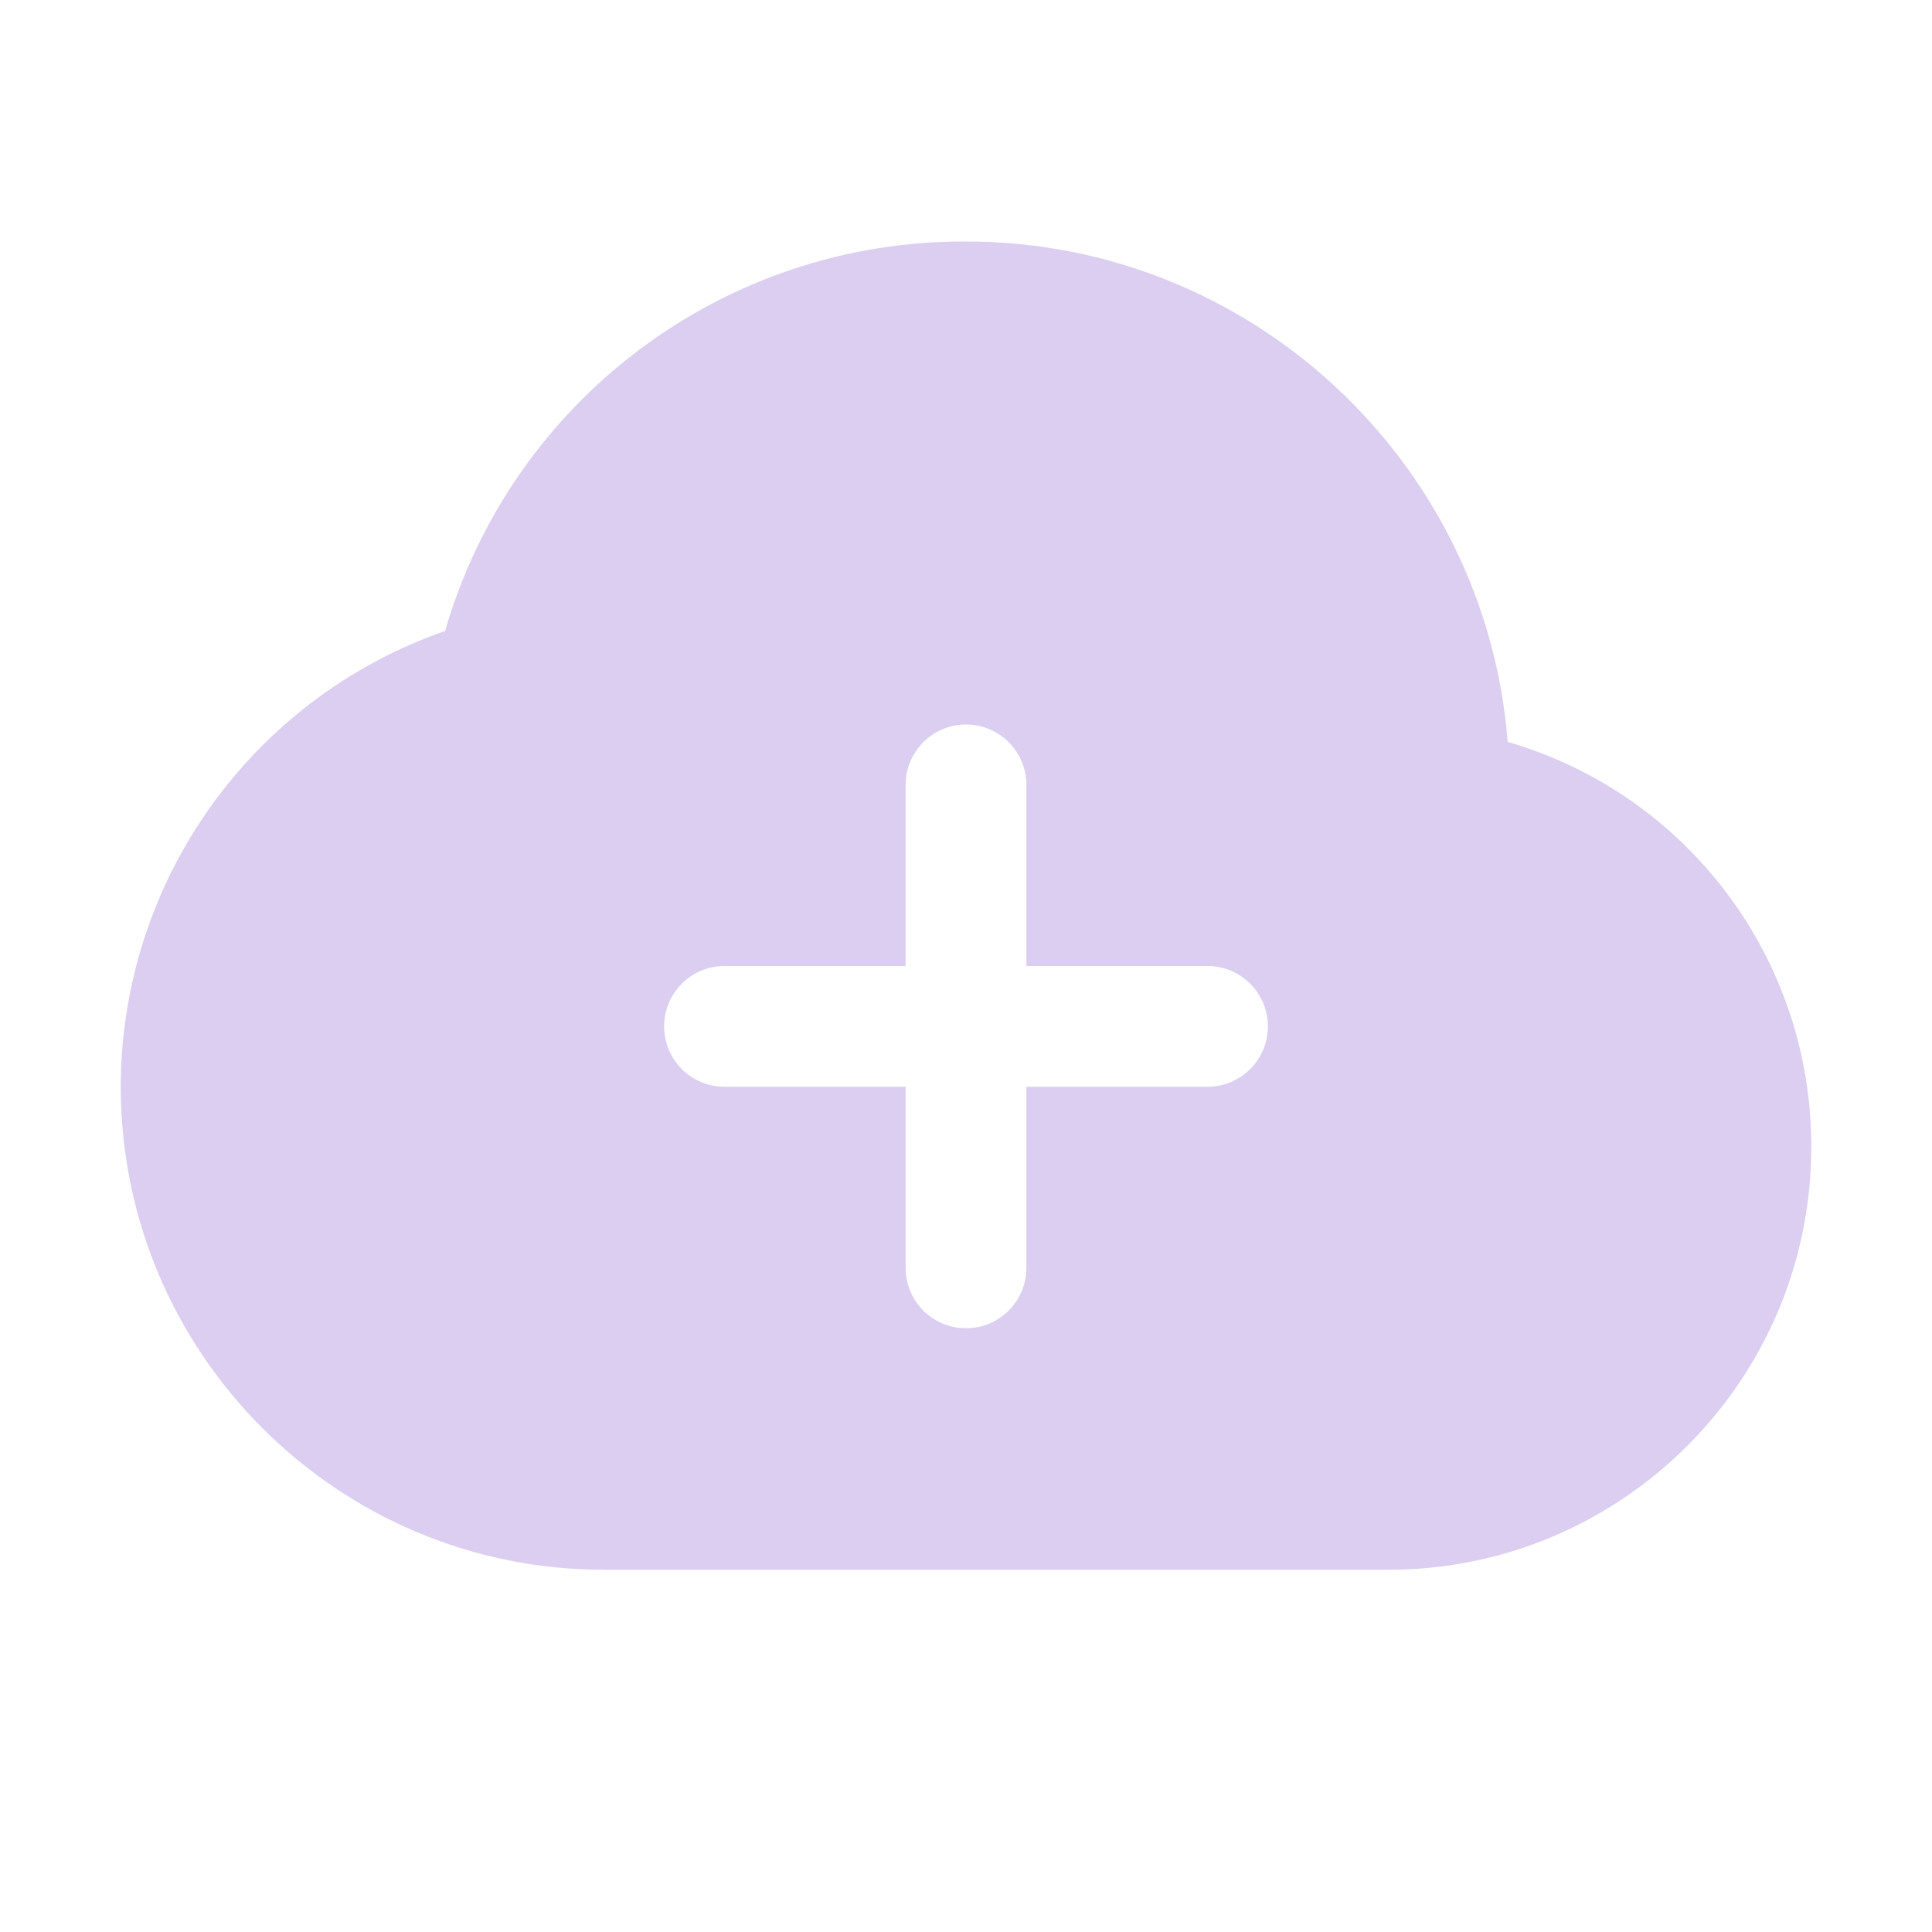
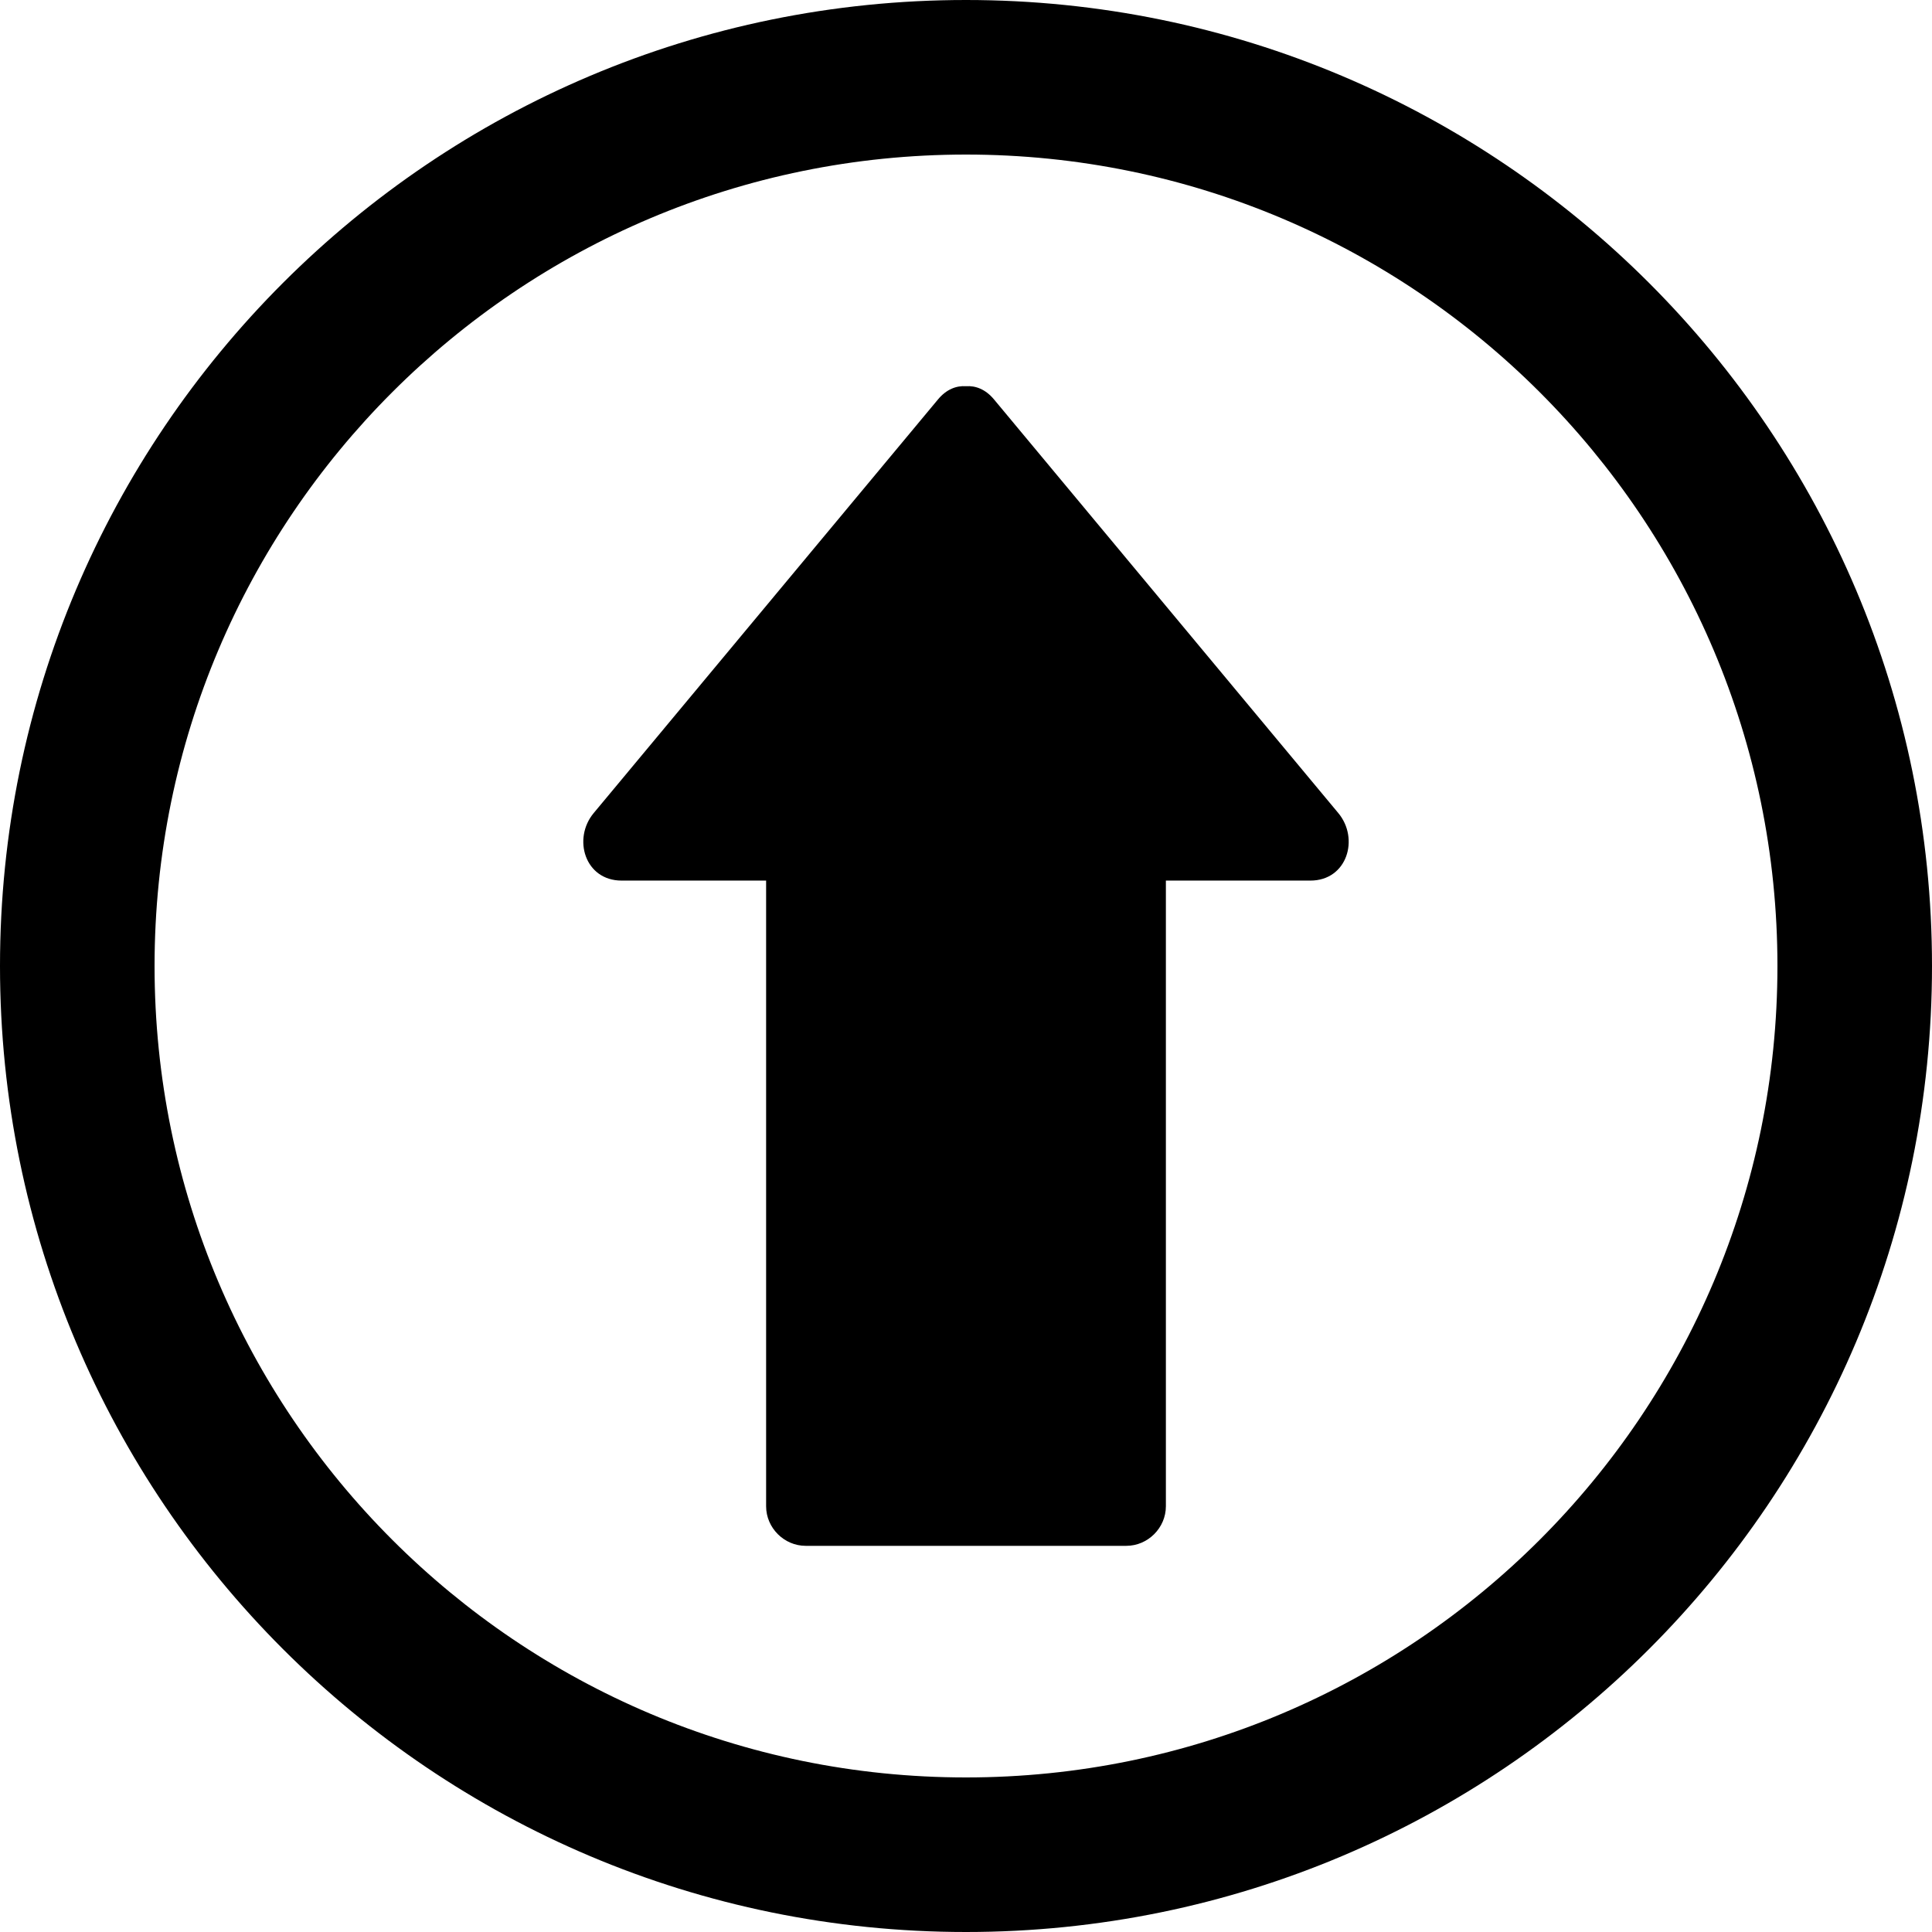
- <svg xmlns="http://www.w3.org/2000/svg" viewBox="0 0 32 32" xml:space="preserve">
-   <path d="M24.972 12.288C24.608 7.657 20.723 4 16 4a8.94 8.94 0 0 0-8.628 6.451A8.004 8.004 0 0 0 2 18c0 4.411 3.589 8 8 8h13c3.859 0 7-3.14 7-7a6.97 6.97 0 0 0-5.028-6.712zM20 18h-3v3a1 1 0 1 1-2 0v-3h-3a1 1 0 1 1 0-2h3v-3a1 1 0 1 1 2 0v3h3a1 1 0 1 1 0 2z" fill="#dbcef0" class="fill-000000 fill-be99ff" />
+ <svg xmlns="http://www.w3.org/2000/svg" id="Layer_1" xml:space="preserve" viewBox="0 0 100 100" version="1.1">
+   <path d="m69.271 42.085c-5.941-7.138-11.883-14.276-17.824-21.414-0.437-0.524-0.951-0.715-1.447-0.681-0.496-0.034-1.011 0.157-1.447 0.681-5.941 7.137-11.883 14.276-17.824 21.414-1.1 1.319-0.461 3.494 1.446 3.494h7.479v32.386c0 1.116 0.931 2.047 2.047 2.047h16.598c1.116 0 2.047-0.931 2.047-2.047v-32.386h7.479c1.907 0 2.546-2.175 1.446-3.494z" />
+   <path d="m50 0c-27.614 0-50 22.386-50 50s22.386 50 50 50 50-22.386 50-50-22.386-50-50-50zm0 92c-23.196 0-42-18.805-42-42 0-23.196 18.804-42 42-42 23.195 0 42 18.804 42 42 0 23.195-18.805 42-42 42z" />
</svg>
